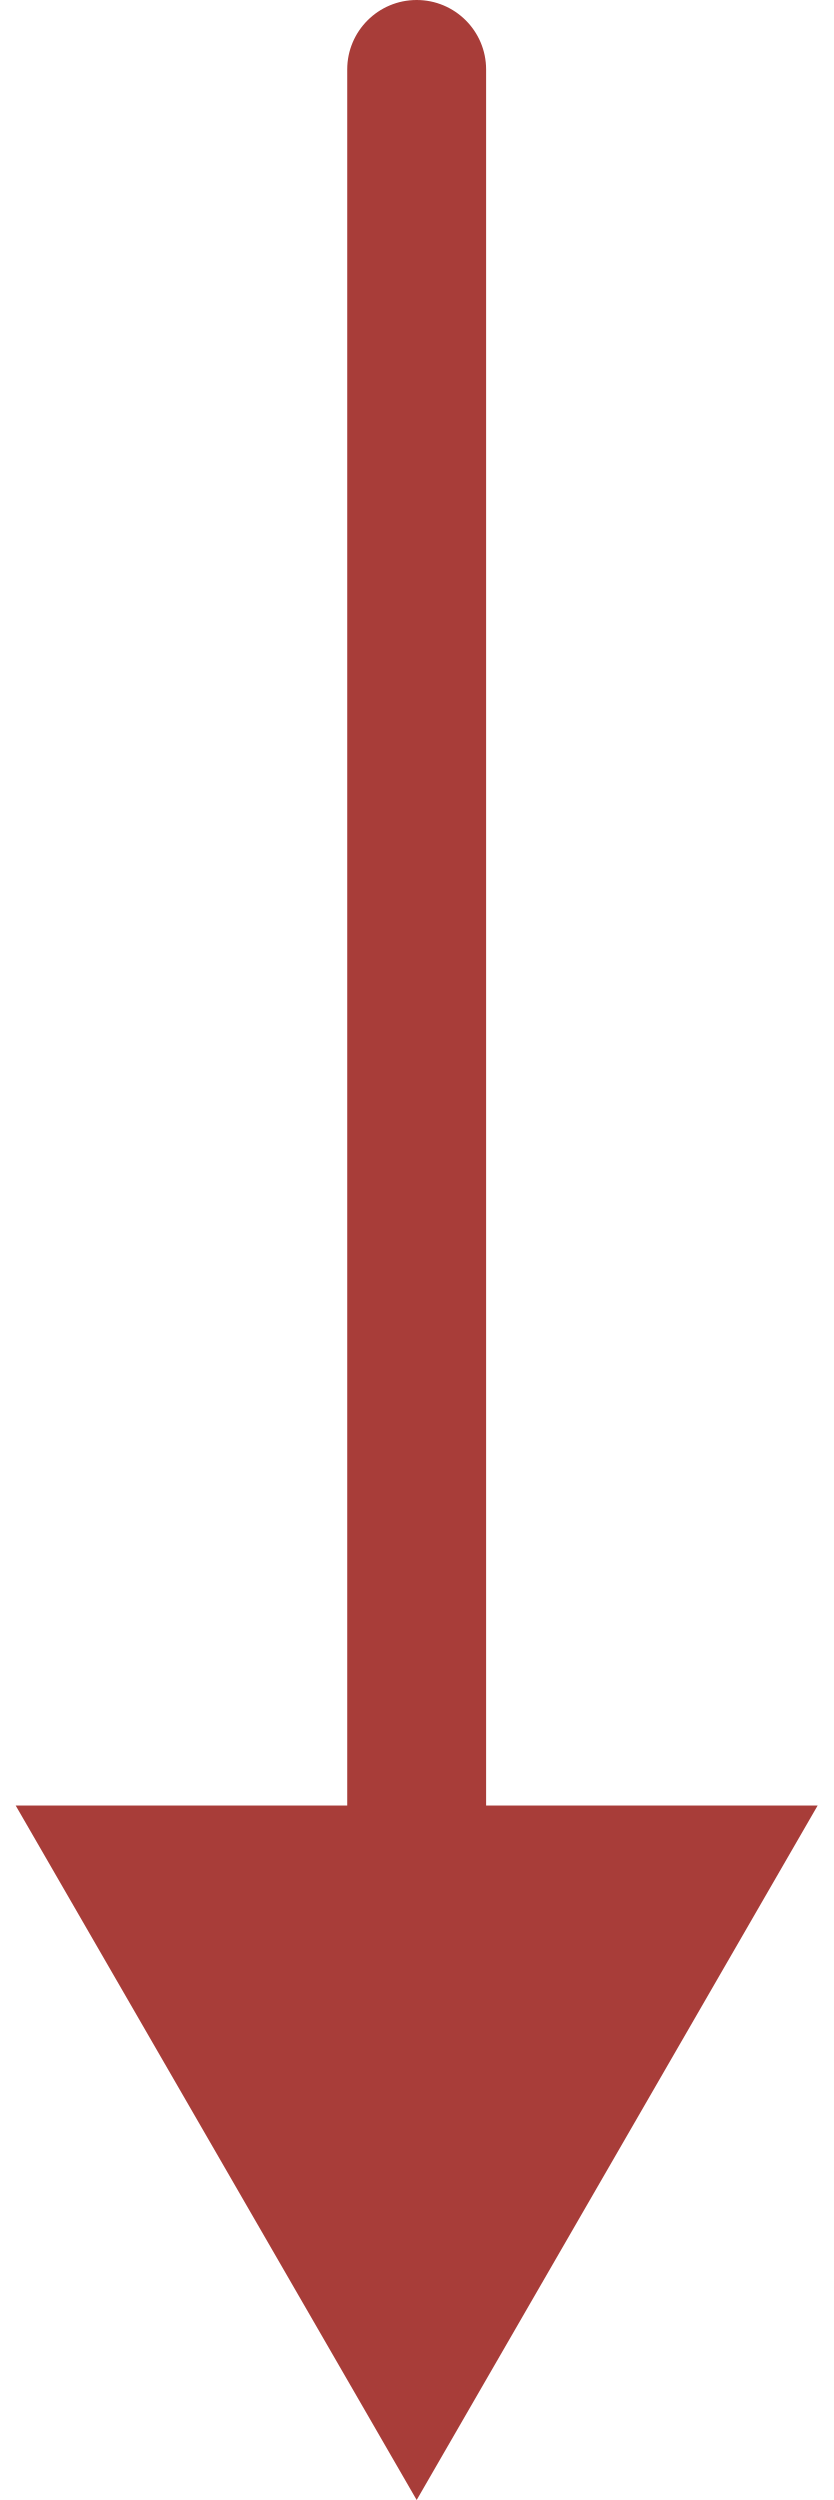
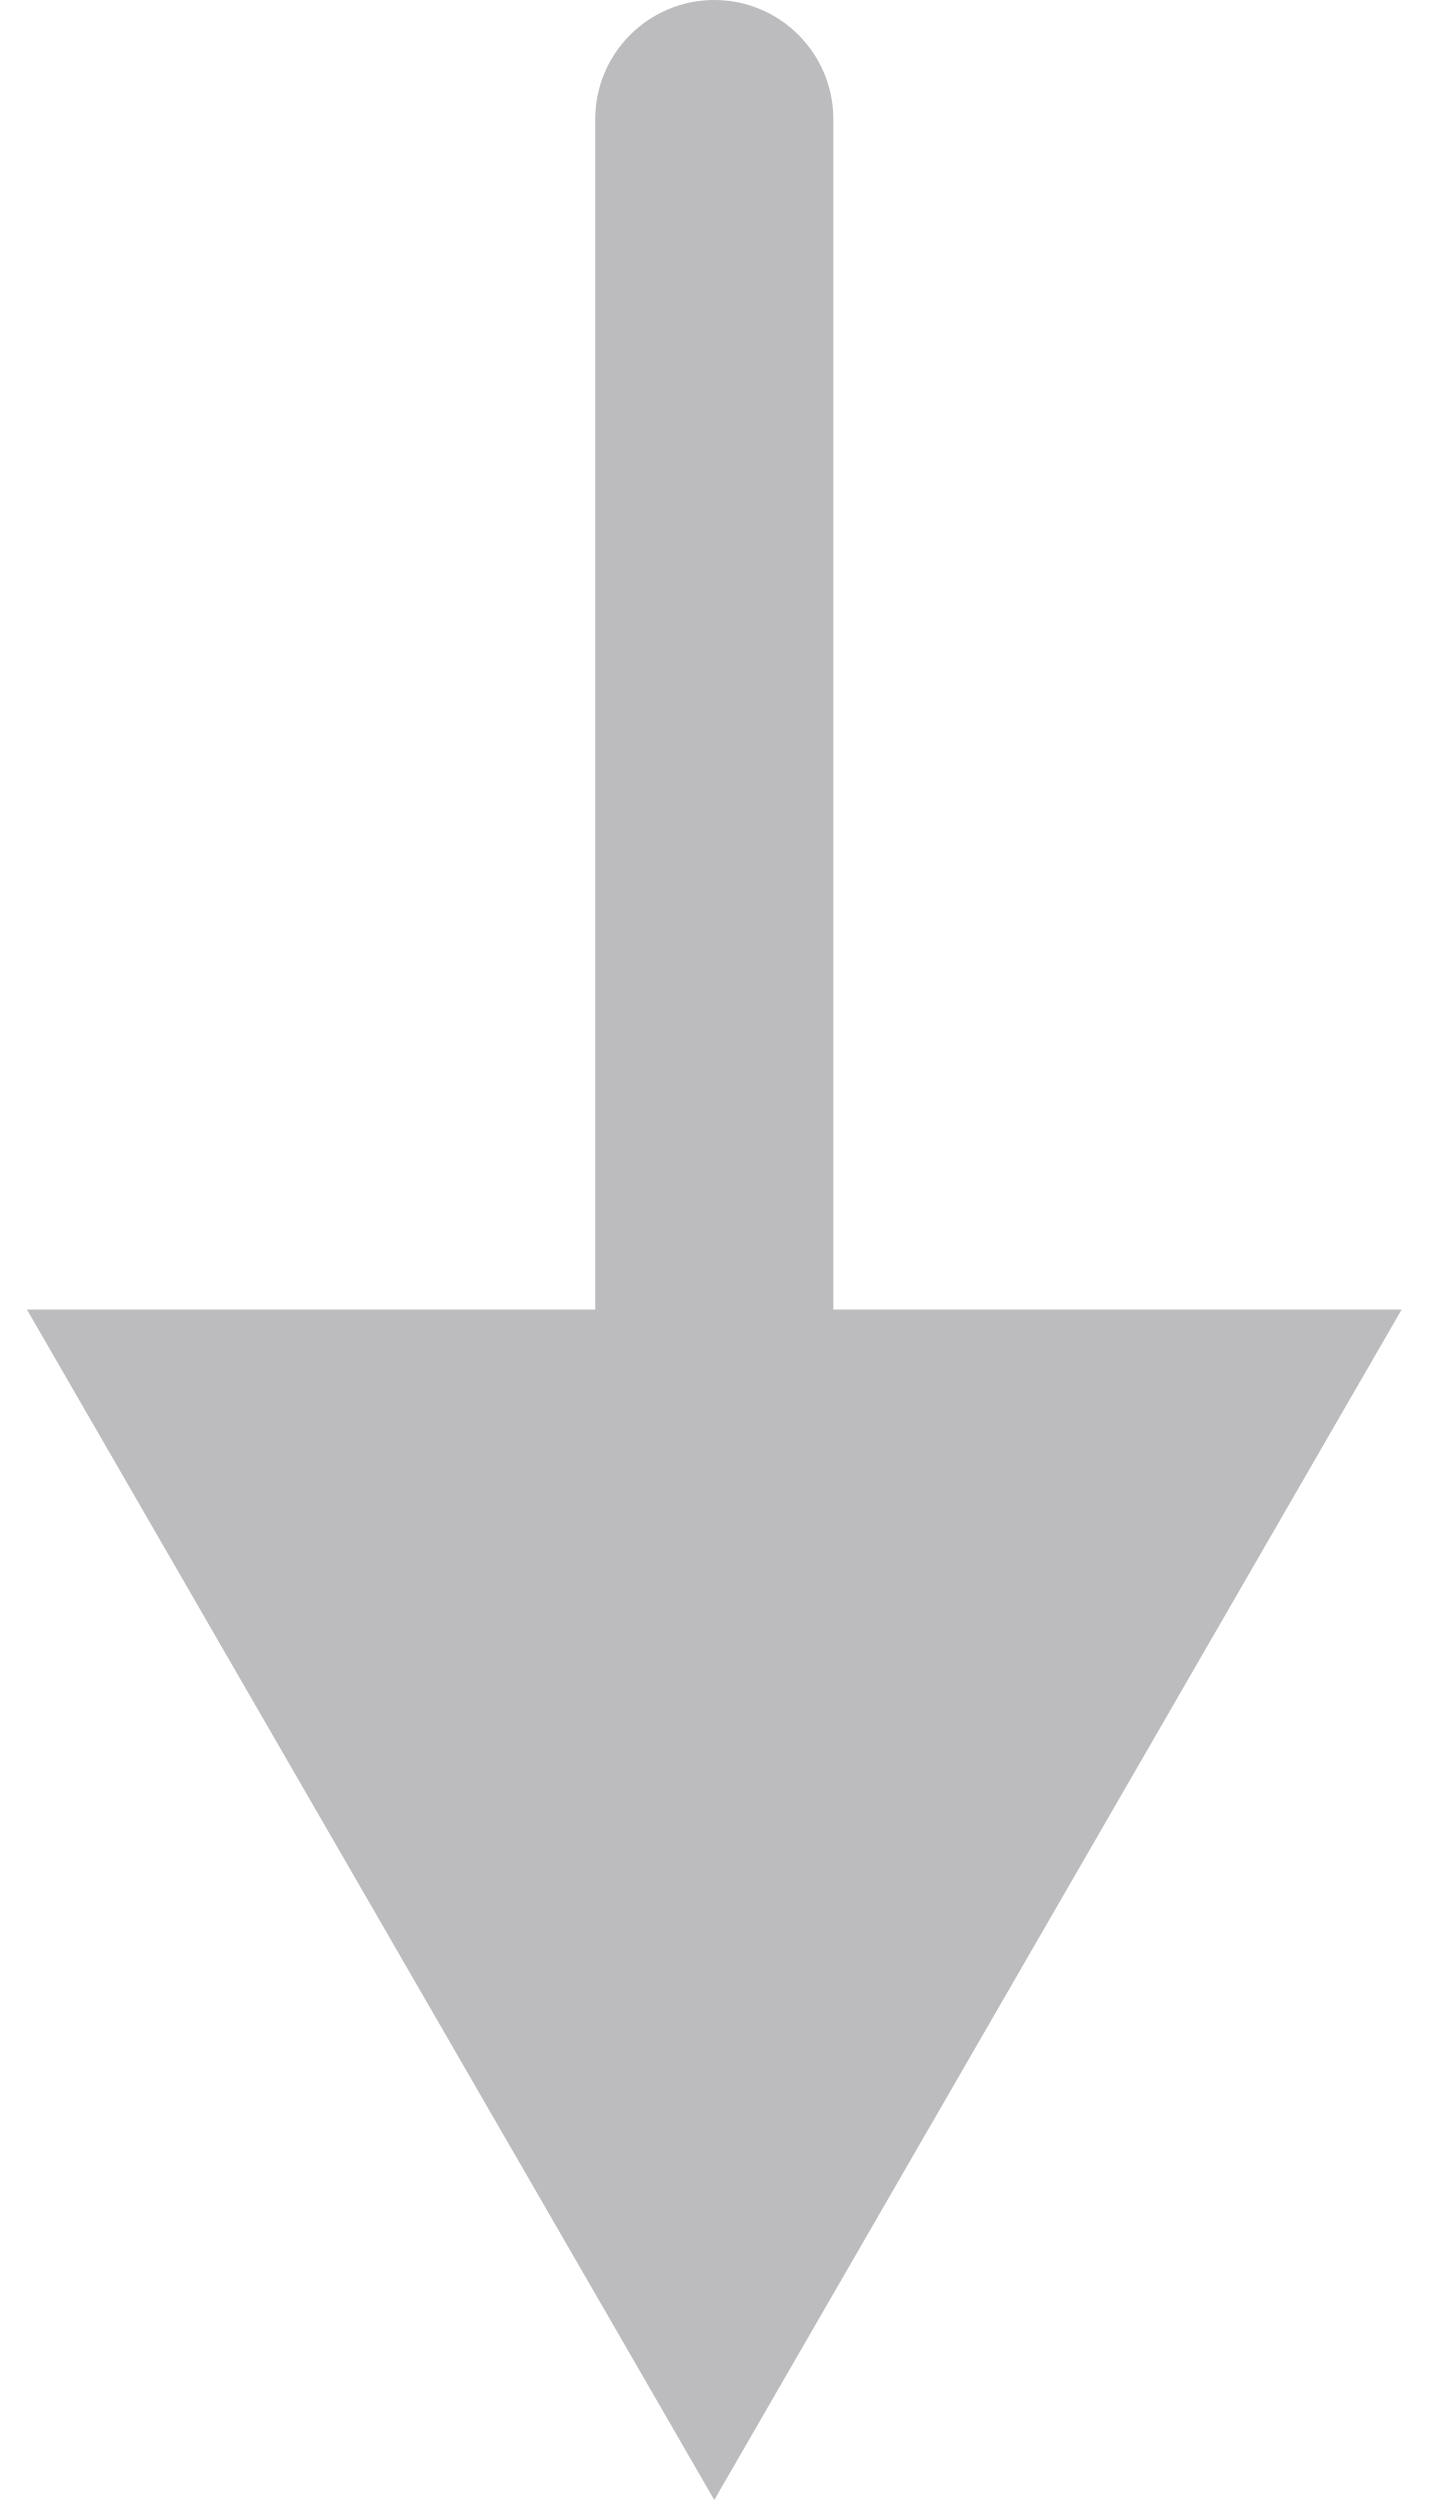
- <svg xmlns="http://www.w3.org/2000/svg" width="12" height="36" viewBox="0 0 12 36" fill="none">
-   <path d="M6 36L11.774 26L0.226 26L6 36ZM7 1C7 0.448 6.552 6.58593e-09 6 0C5.448 -6.58593e-09 5 0.448 5 1L7 1ZM7 27L7 1L5 1L5 27L7 27Z" fill="#A83D39" />
+ <svg xmlns="http://www.w3.org/2000/svg" width="12" height="21" viewBox="0 0 12 21" fill="none">
+   <path id="Line 11" d="M6 21L11.774 11L0.226 11L6 21ZM7 1C7 0.448 6.552 6.58593e-09 6 0C5.448 -6.58593e-09 5 0.448 5 1L7 1ZM7 12L7 1L5 1L5 12L7 12Z" fill="#BCBBBE" />
</svg>
